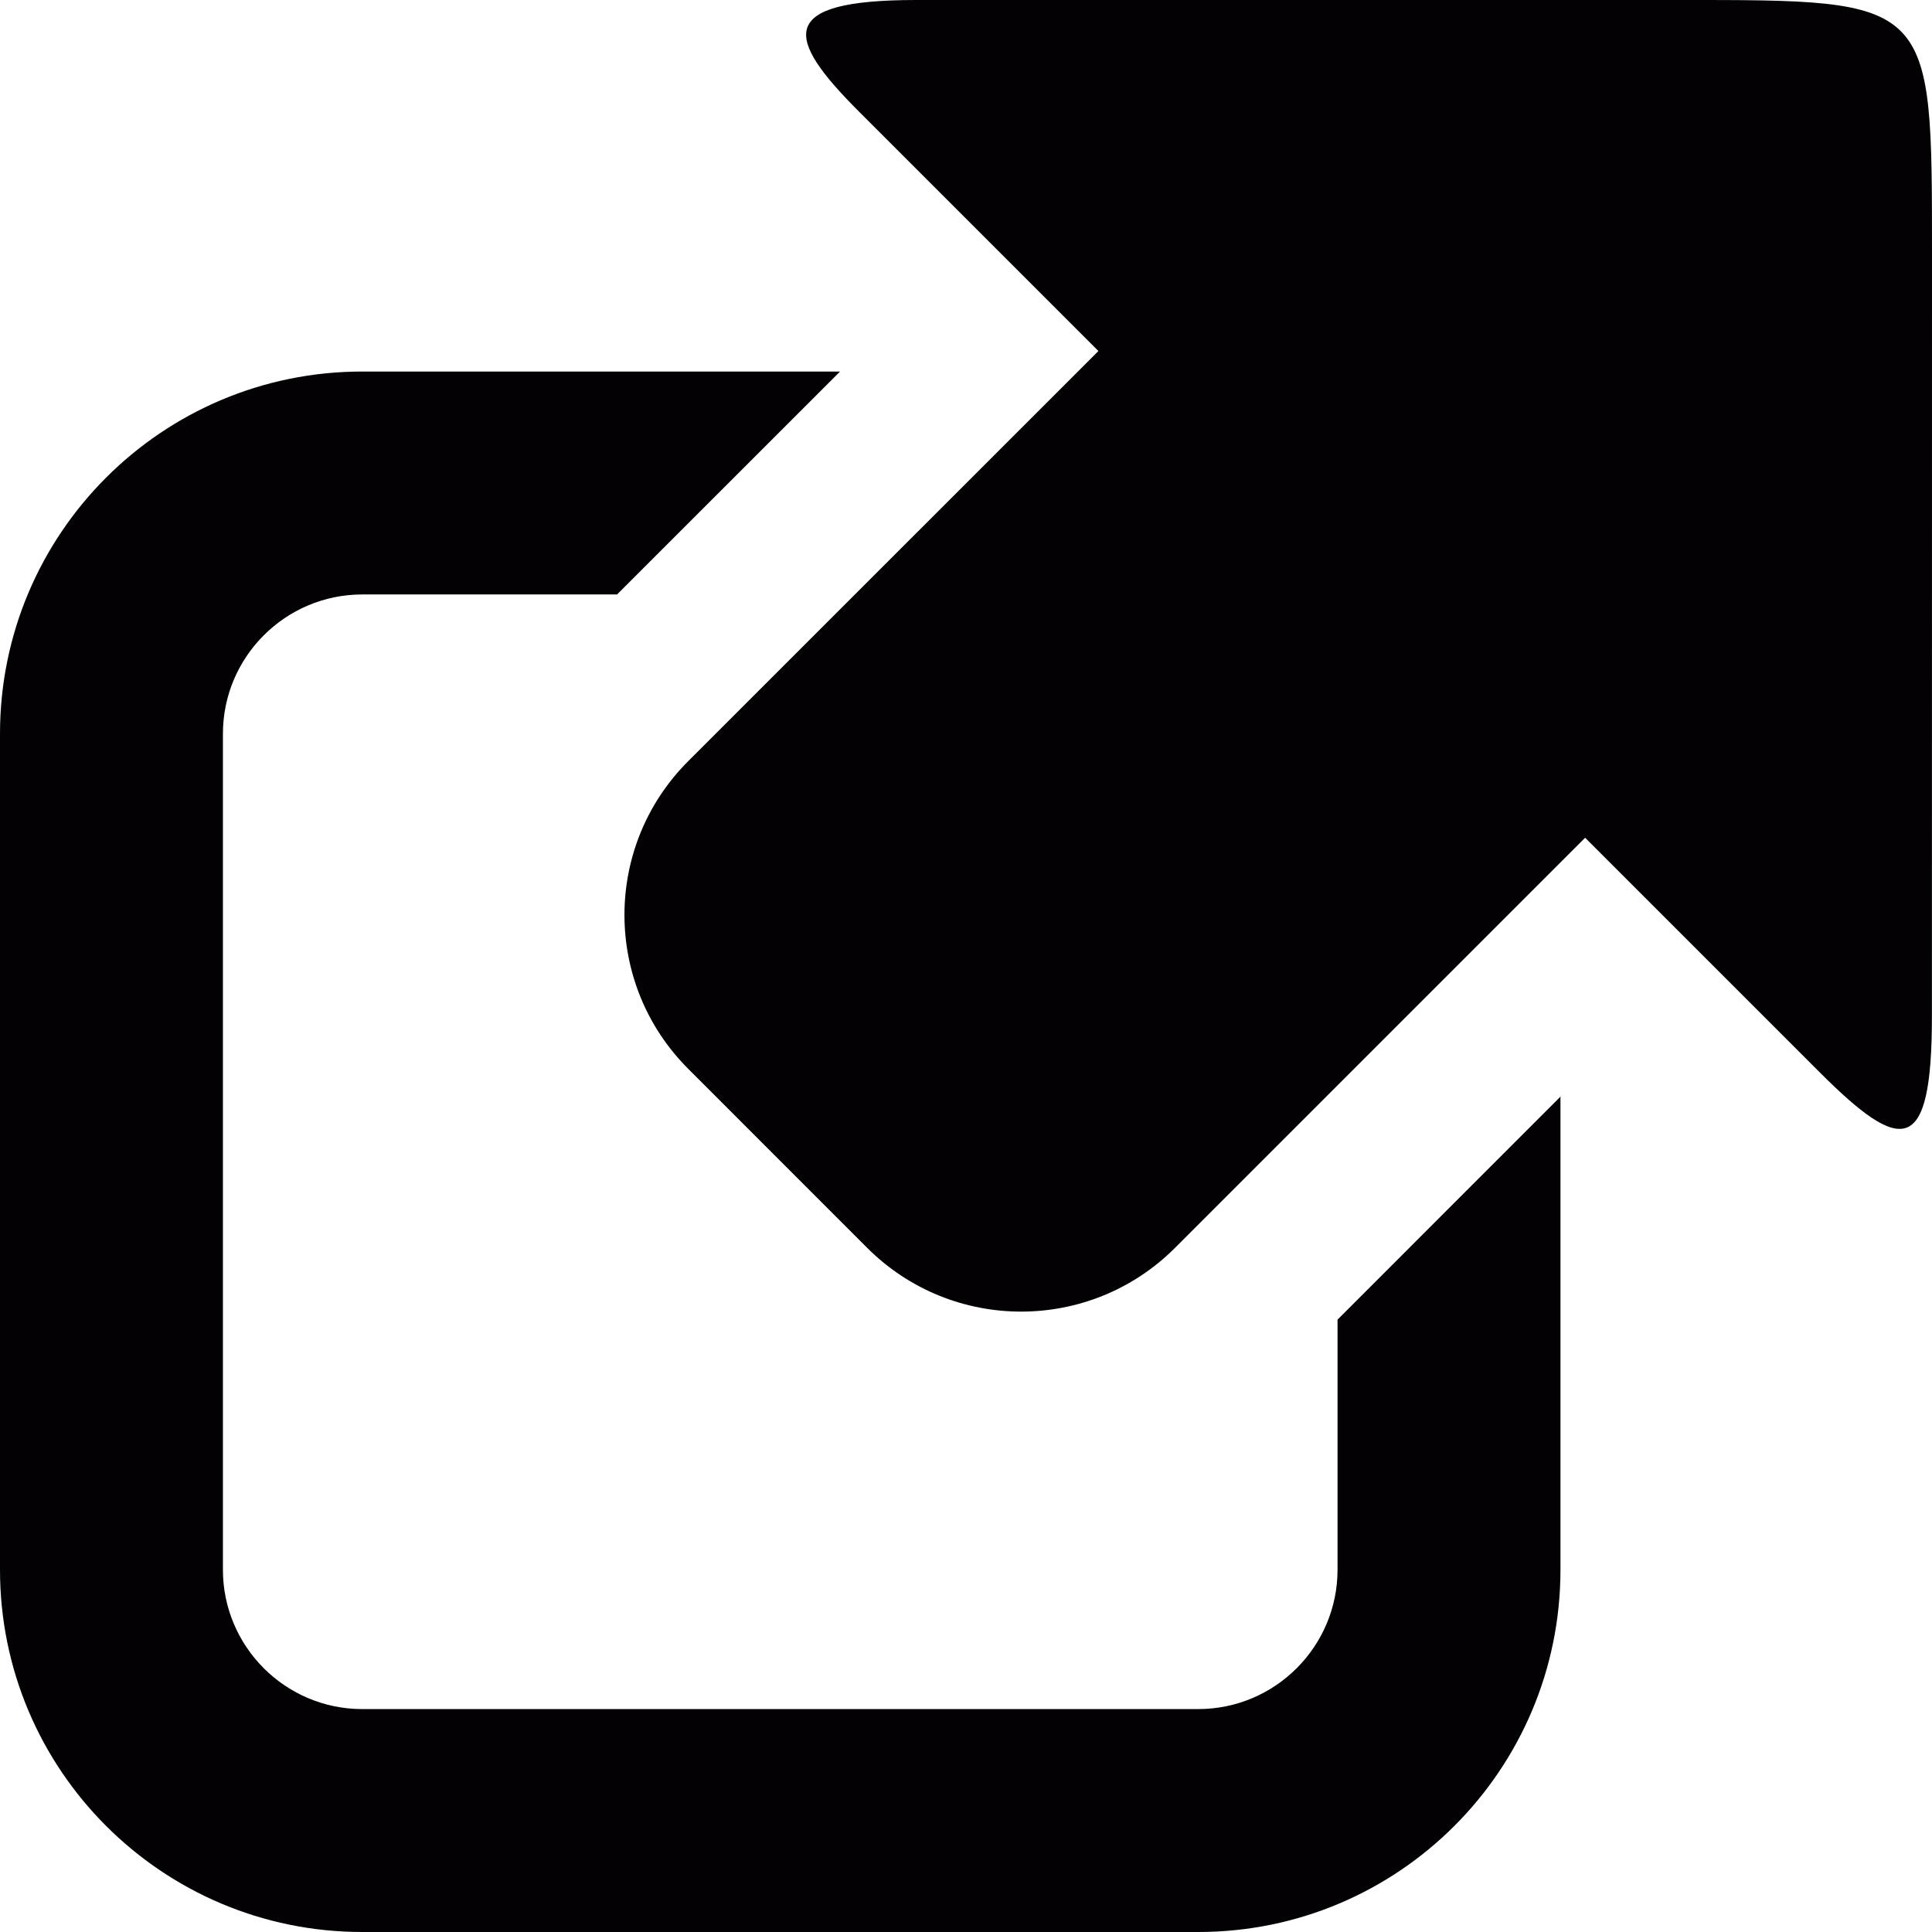
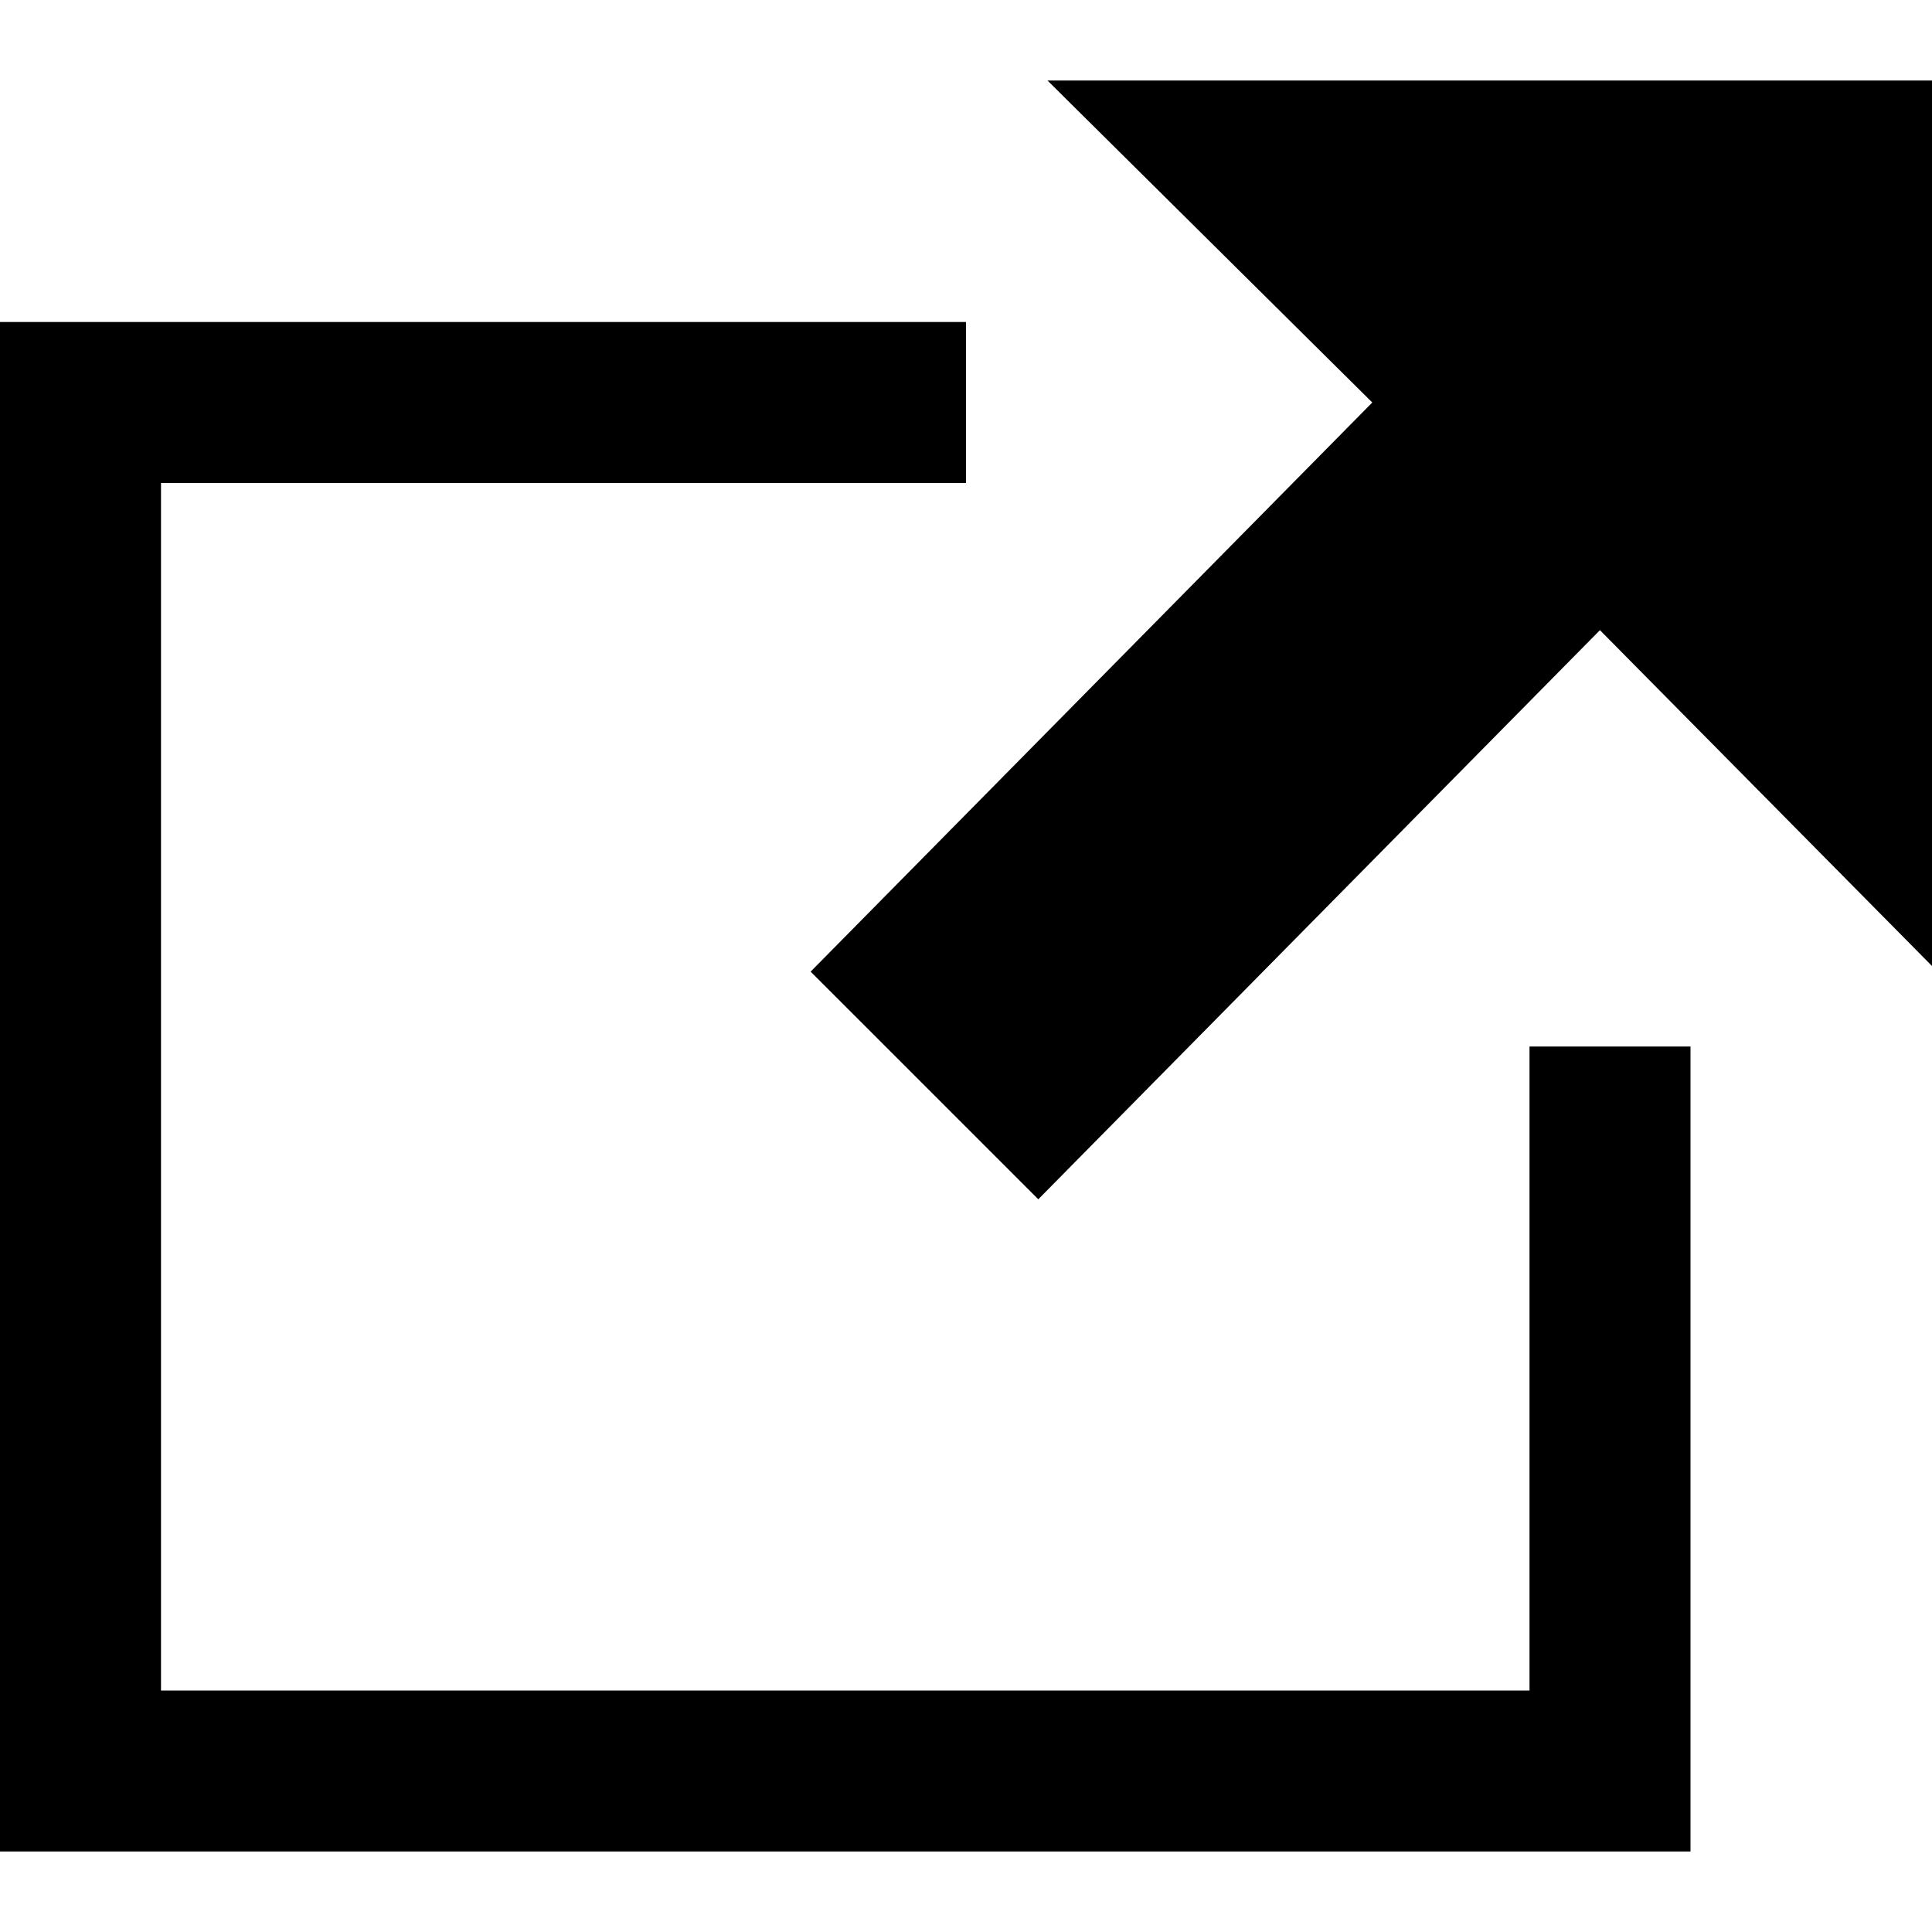
- <svg xmlns="http://www.w3.org/2000/svg" version="1.1" id="Capa_1" x="0px" y="0px" viewBox="0 0 26 26" style="enable-background:new 0 0 26 26;" xml:space="preserve">
-   <g>
-     <path style="fill:#030104;" d="M18,17.759v3.366C18,22.159,17.159,23,16.125,23H4.875C3.841,23,3,22.159,3,21.125V9.875   C3,8.841,3.841,8,4.875,8h3.429l3.001-3h-6.43C2.182,5,0,7.182,0,9.875v11.25C0,23.818,2.182,26,4.875,26h11.25   C18.818,26,21,23.818,21,21.125v-6.367L18,17.759z" />
-     <g>
-       <path style="fill:#030104;" d="M22.581,0H12.322c-1.886,0.002-1.755,0.51-0.76,1.504l3.22,3.22l-5.52,5.519    c-1.145,1.144-1.144,2.998,0,4.141l2.41,2.411c1.144,1.141,2.996,1.142,4.14-0.001l5.52-5.52l3.16,3.16    c1.101,1.1,1.507,1.129,1.507-0.757L26,3.419C25.999-0.018,26.024-0.001,22.581,0z" />
-     </g>
-   </g>
-   <g>
- </g>
-   <g>
- </g>
-   <g>
- </g>
-   <g>
- </g>
-   <g>
- </g>
-   <g>
- </g>
-   <g>
- </g>
-   <g>
- </g>
-   <g>
- </g>
-   <g>
- </g>
-   <g>
- </g>
-   <g>
- </g>
-   <g>
- </g>
-   <g>
- </g>
-   <g>
- </g>
+ <svg xmlns="http://www.w3.org/2000/svg" width="24" height="24" viewBox="0 0 24 24">
+   <path d="M21 13v10h-21v-19h12v2h-10v15h17v-8h2zm3-12h-10.988l4.035 4-6.977 7.07 2.828 2.828 6.977-7.07 4.125 4.172v-11z" />
</svg>
